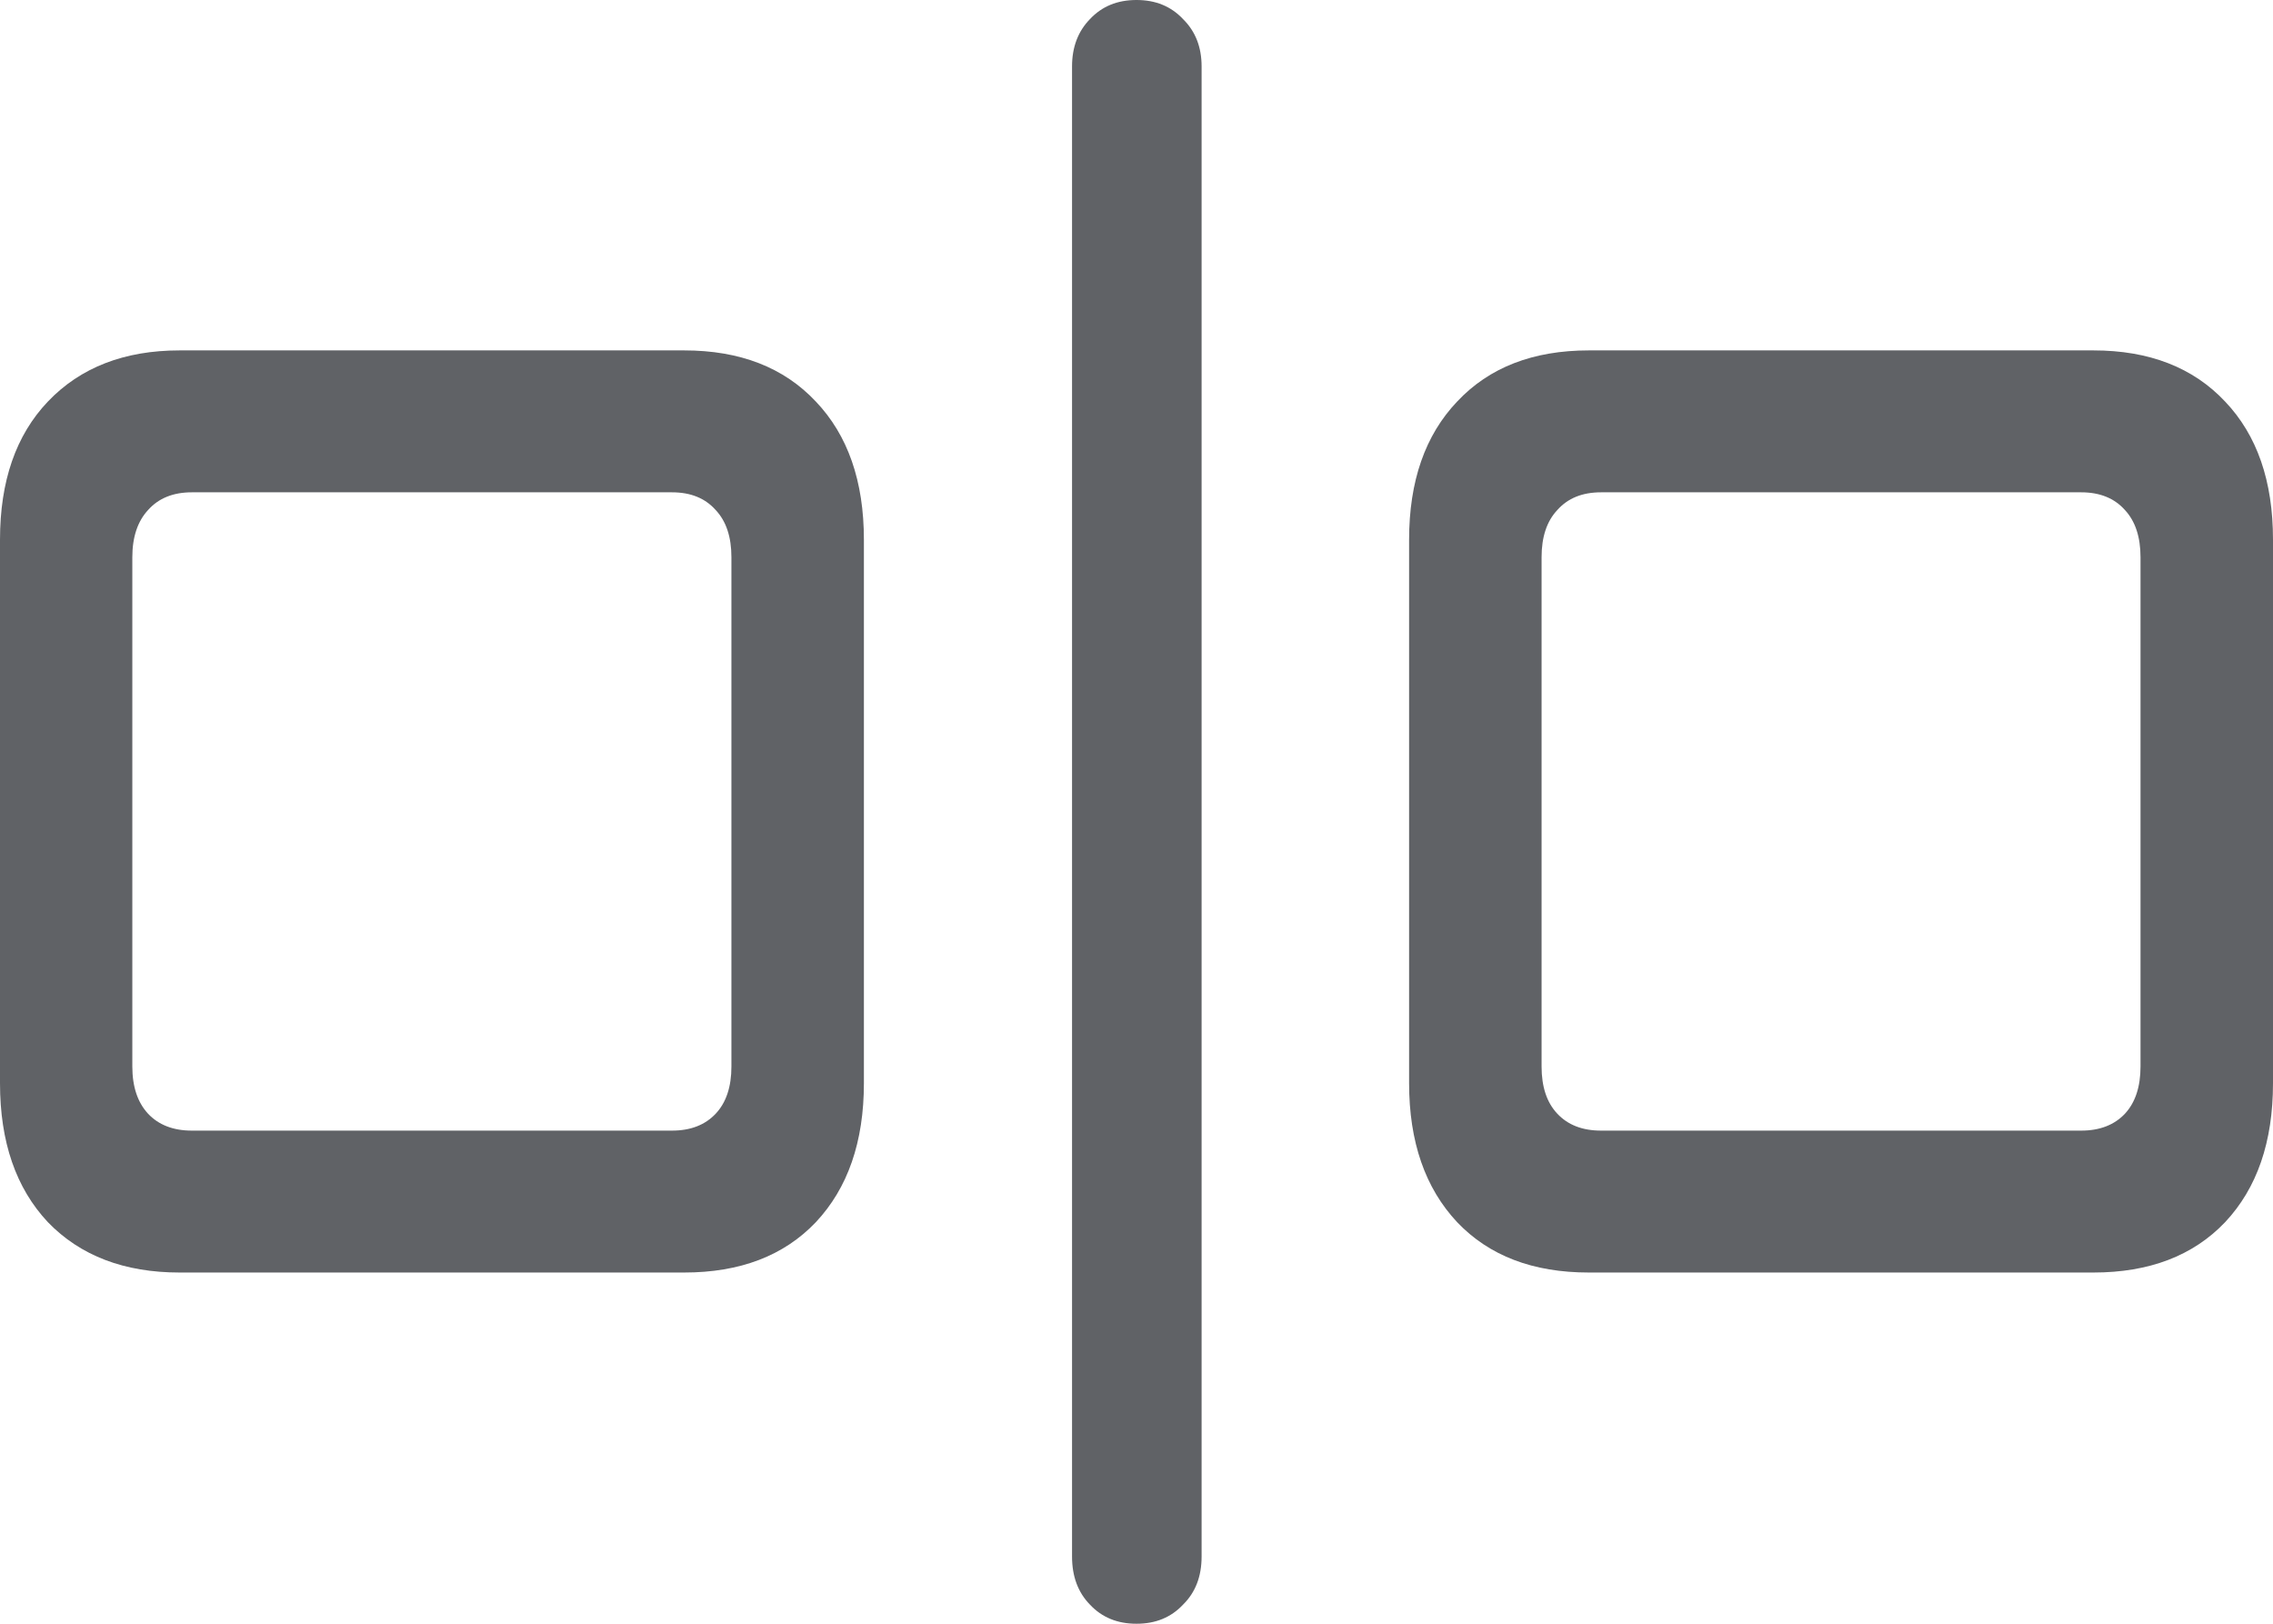
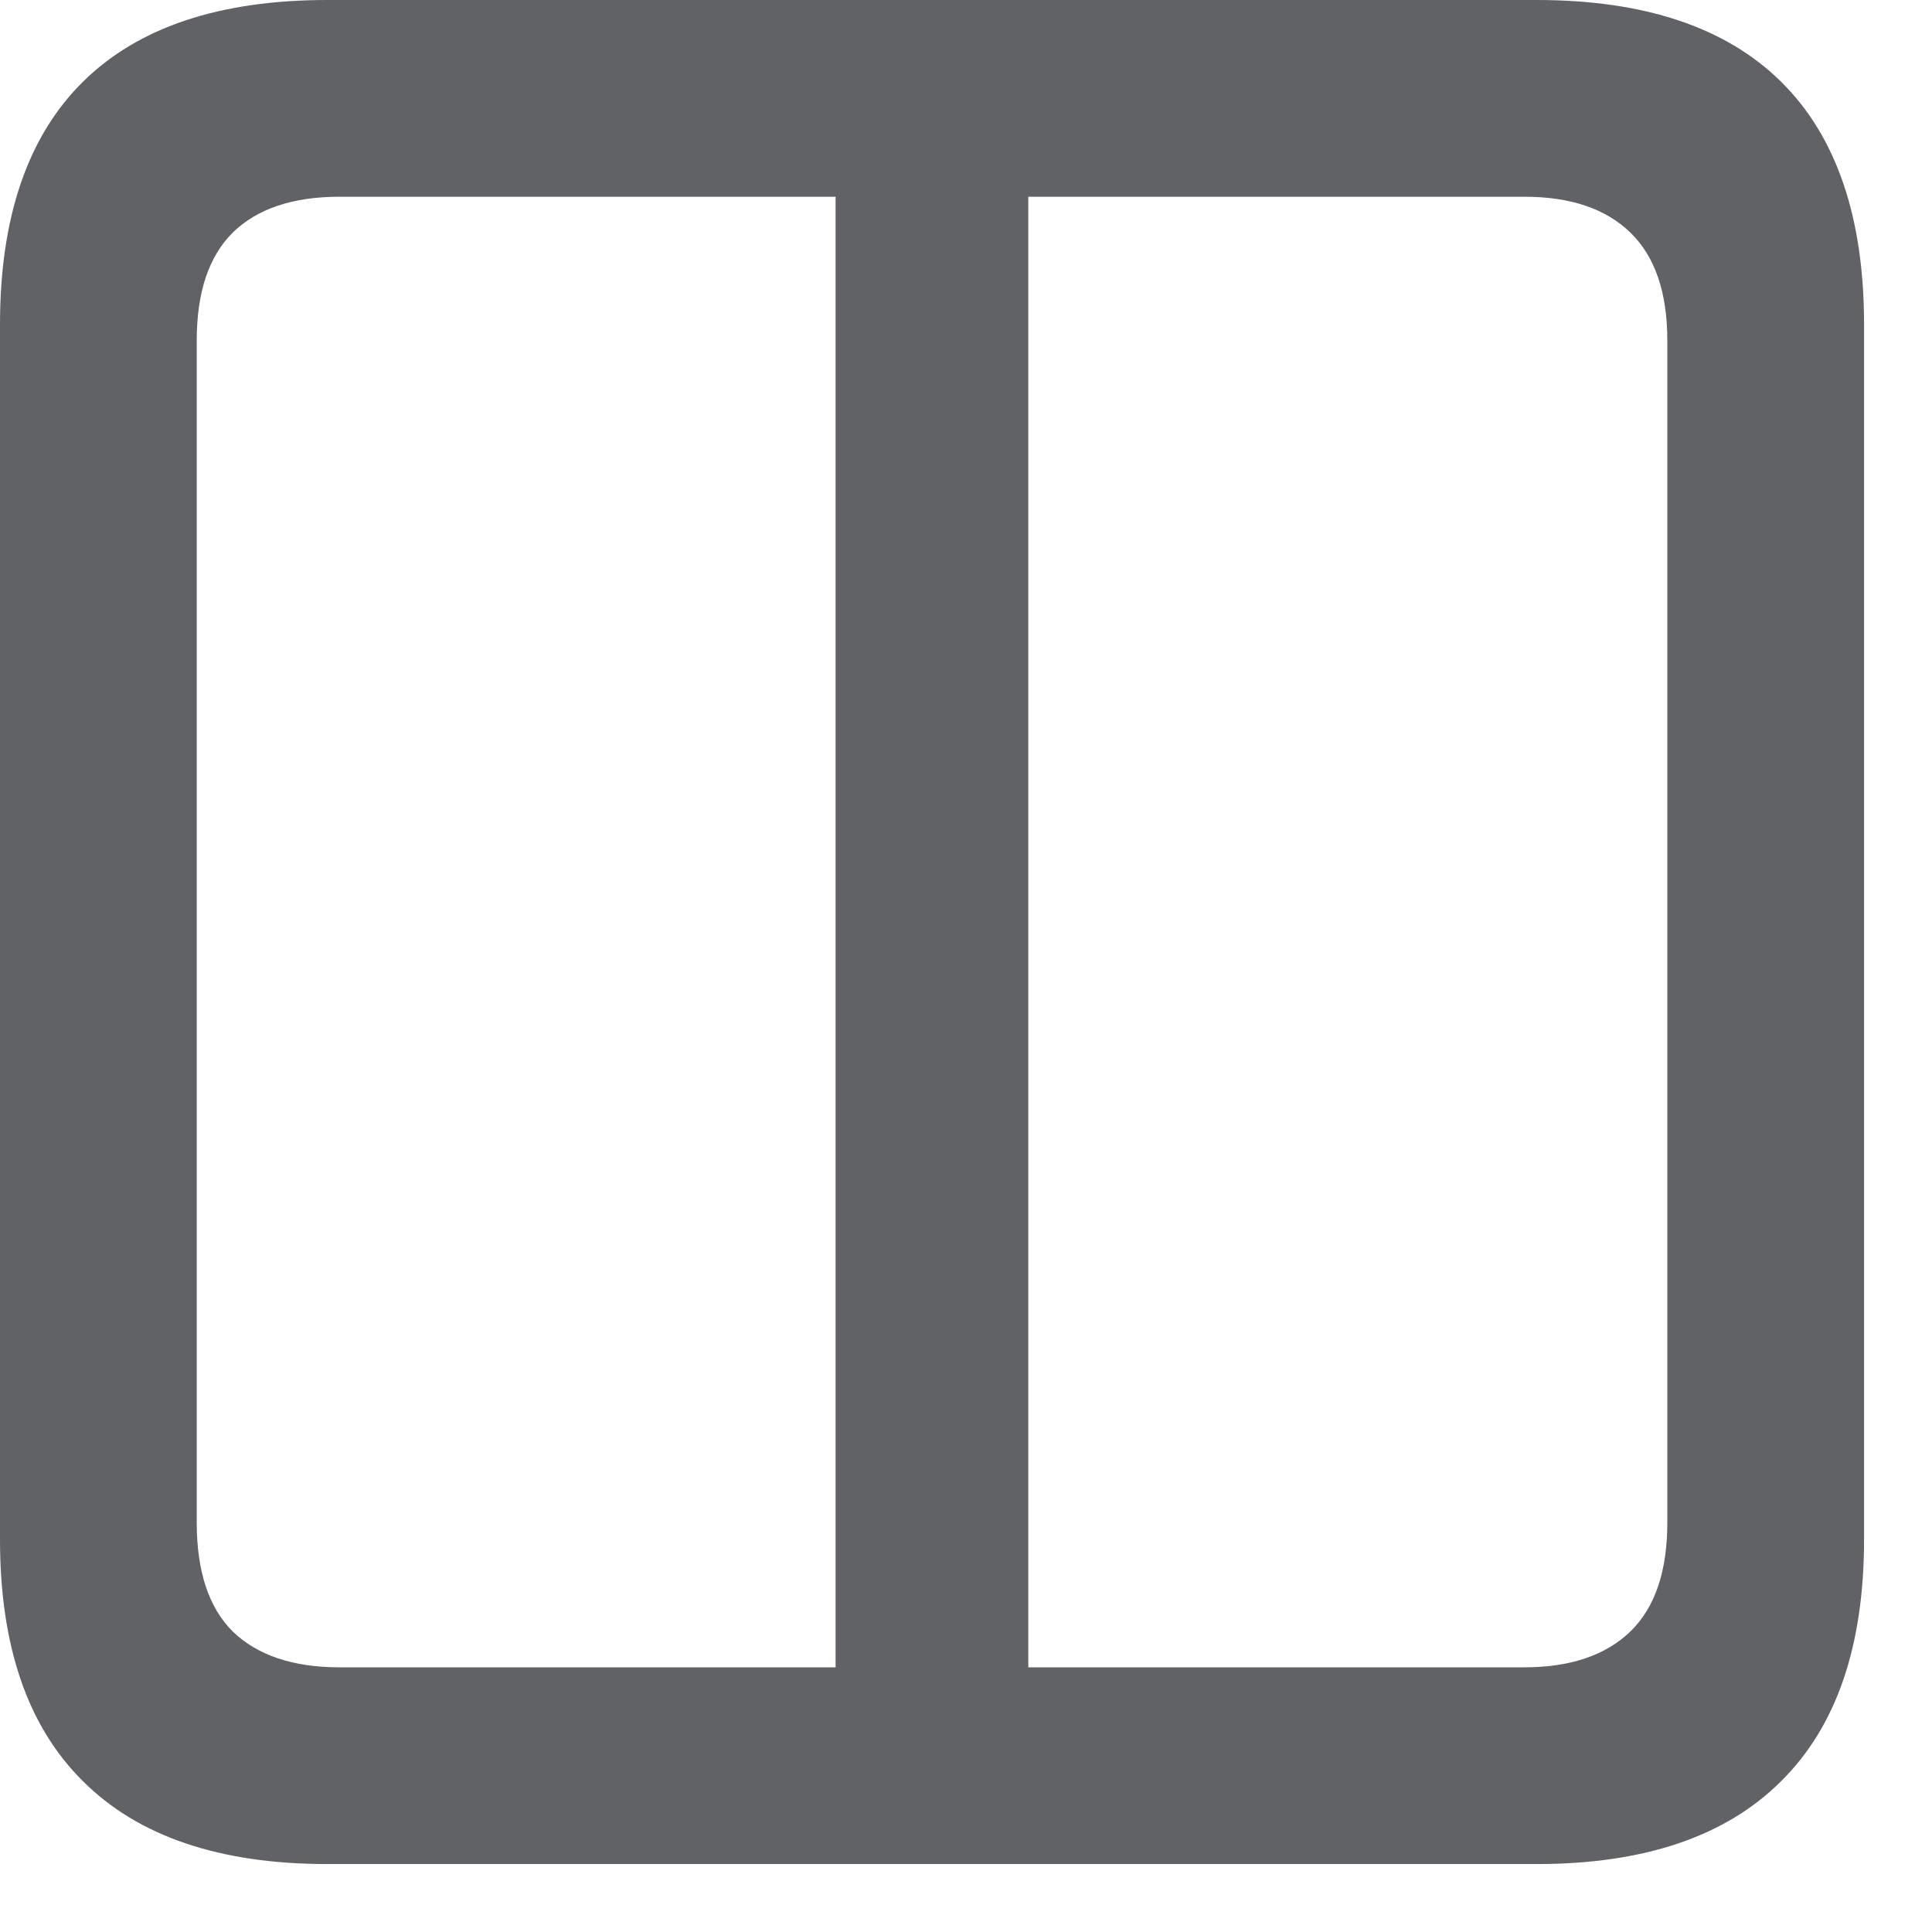
- <svg xmlns="http://www.w3.org/2000/svg" width="14" height="10" viewBox="0 0 14 10" fill="none">
-   <path d="M1.106 7.837C0.766 7.837 0.495 7.734 0.295 7.527C0.098 7.317 0 7.032 0 6.671V3.324C0 2.963 0.098 2.68 0.295 2.473C0.495 2.263 0.766 2.158 1.106 2.158H4.214C4.558 2.158 4.828 2.263 5.025 2.473C5.222 2.68 5.321 2.963 5.321 3.324V6.671C5.321 7.032 5.222 7.317 5.025 7.527C4.828 7.734 4.558 7.837 4.214 7.837H1.106ZM1.181 6.963H4.139C4.254 6.963 4.343 6.928 4.408 6.859C4.473 6.79 4.505 6.693 4.505 6.568V3.432C4.505 3.307 4.473 3.21 4.408 3.141C4.343 3.068 4.254 3.032 4.139 3.032H1.181C1.067 3.032 0.977 3.068 0.912 3.141C0.848 3.21 0.815 3.307 0.815 3.432V6.568C0.815 6.693 0.848 6.79 0.912 6.859C0.977 6.928 1.067 6.963 1.181 6.963ZM7 10C6.882 10 6.787 9.961 6.713 9.882C6.64 9.807 6.603 9.709 6.603 9.586V0.409C6.603 0.29 6.64 0.193 6.713 0.118C6.787 0.039 6.882 0 7 0C7.118 0 7.213 0.039 7.287 0.118C7.363 0.193 7.401 0.29 7.401 0.409V9.586C7.401 9.709 7.363 9.807 7.287 9.882C7.213 9.961 7.118 10 7 10ZM9.786 7.837C9.442 7.837 9.172 7.734 8.975 7.527C8.778 7.317 8.679 7.032 8.679 6.671V3.324C8.679 2.963 8.778 2.68 8.975 2.473C9.172 2.263 9.442 2.158 9.786 2.158H12.894C13.237 2.158 13.508 2.263 13.705 2.473C13.902 2.68 14 2.963 14 3.324V6.671C14 7.032 13.902 7.317 13.705 7.527C13.508 7.734 13.237 7.837 12.894 7.837H9.786ZM9.861 6.963H12.819C12.933 6.963 13.023 6.928 13.088 6.859C13.152 6.79 13.184 6.693 13.184 6.568V3.432C13.184 3.307 13.152 3.21 13.088 3.141C13.023 3.068 12.933 3.032 12.819 3.032H9.861C9.746 3.032 9.657 3.068 9.592 3.141C9.527 3.21 9.495 3.307 9.495 3.432V6.568C9.495 6.693 9.527 6.79 9.592 6.859C9.657 6.928 9.746 6.963 9.861 6.963Z" fill="#606266" />
+ <svg xmlns="http://www.w3.org/2000/svg" width="12" height="12" viewBox="0 0 12 12" fill="none">
+   <path d="M5.19 10.883V0.676H6.387V10.883H5.19ZM2.034 11.578C1.364 11.578 0.858 11.406 0.515 11.063C0.172 10.724 0 10.224 0 9.562V2.015C0 1.35 0.172 0.847 0.515 0.508C0.858 0.169 1.364 0 2.034 0H9.544C10.213 0 10.72 0.169 11.063 0.508C11.406 0.847 11.578 1.35 11.578 2.015V9.562C11.578 10.224 11.406 10.724 11.063 11.063C10.72 11.406 10.213 11.578 9.544 11.578H2.034ZM2.108 10.356H9.469C9.754 10.356 9.974 10.281 10.127 10.133C10.28 9.984 10.356 9.759 10.356 9.457V2.115C10.356 1.817 10.28 1.594 10.127 1.445C9.974 1.296 9.754 1.222 9.469 1.222H2.108C1.819 1.222 1.598 1.296 1.445 1.445C1.296 1.594 1.222 1.817 1.222 2.115V9.457C1.222 9.759 1.296 9.984 1.445 10.133C1.598 10.281 1.819 10.356 2.108 10.356Z" fill="#606266" />
</svg>
